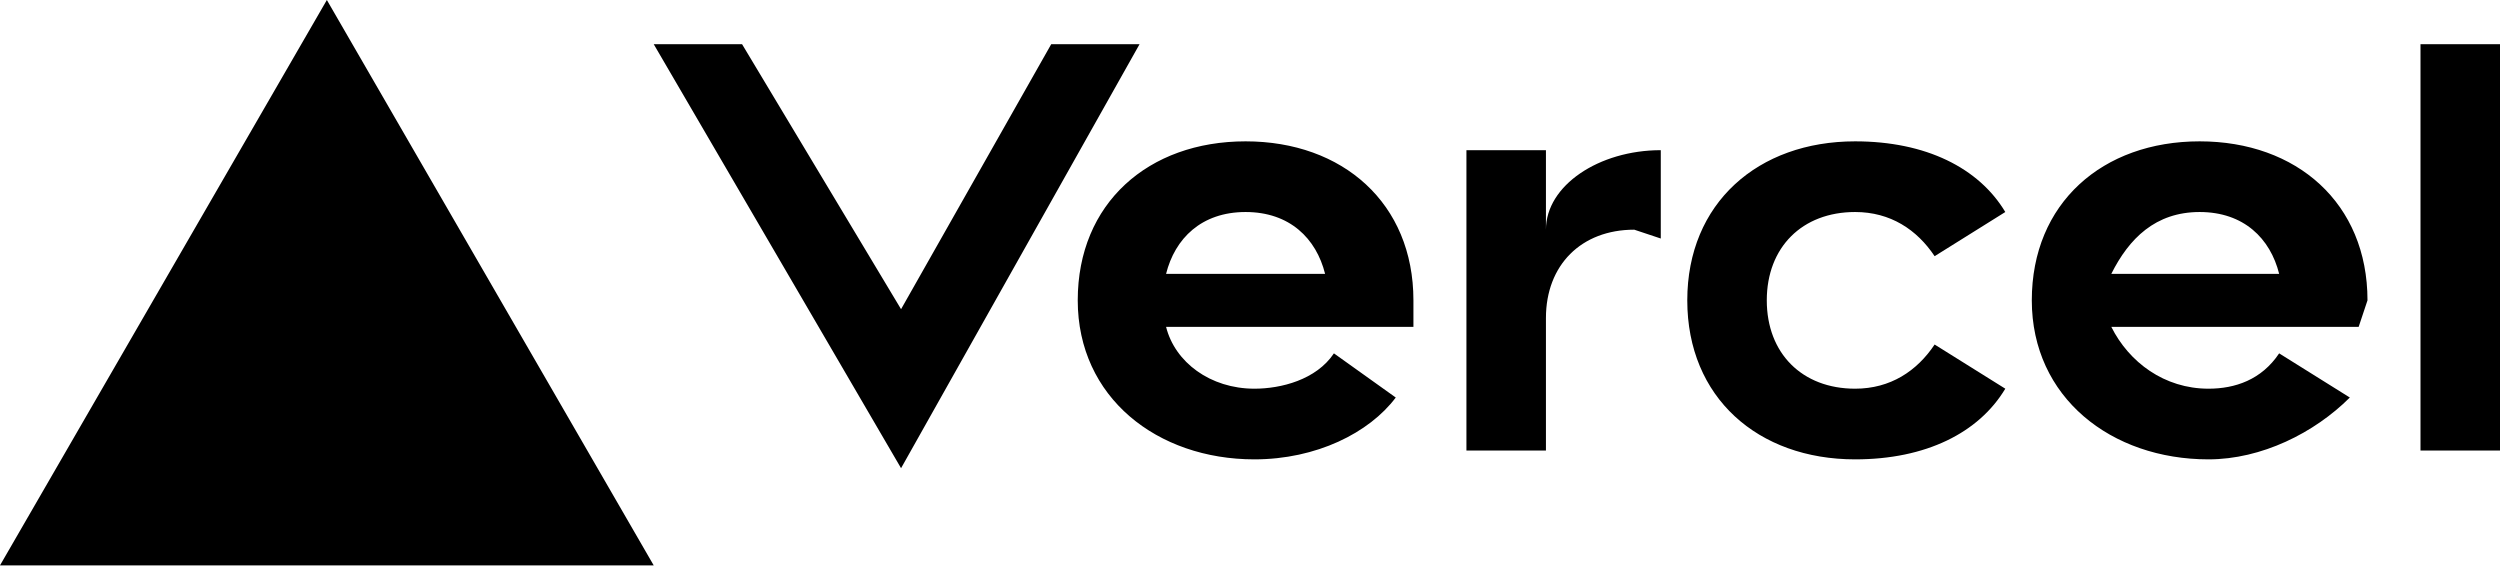
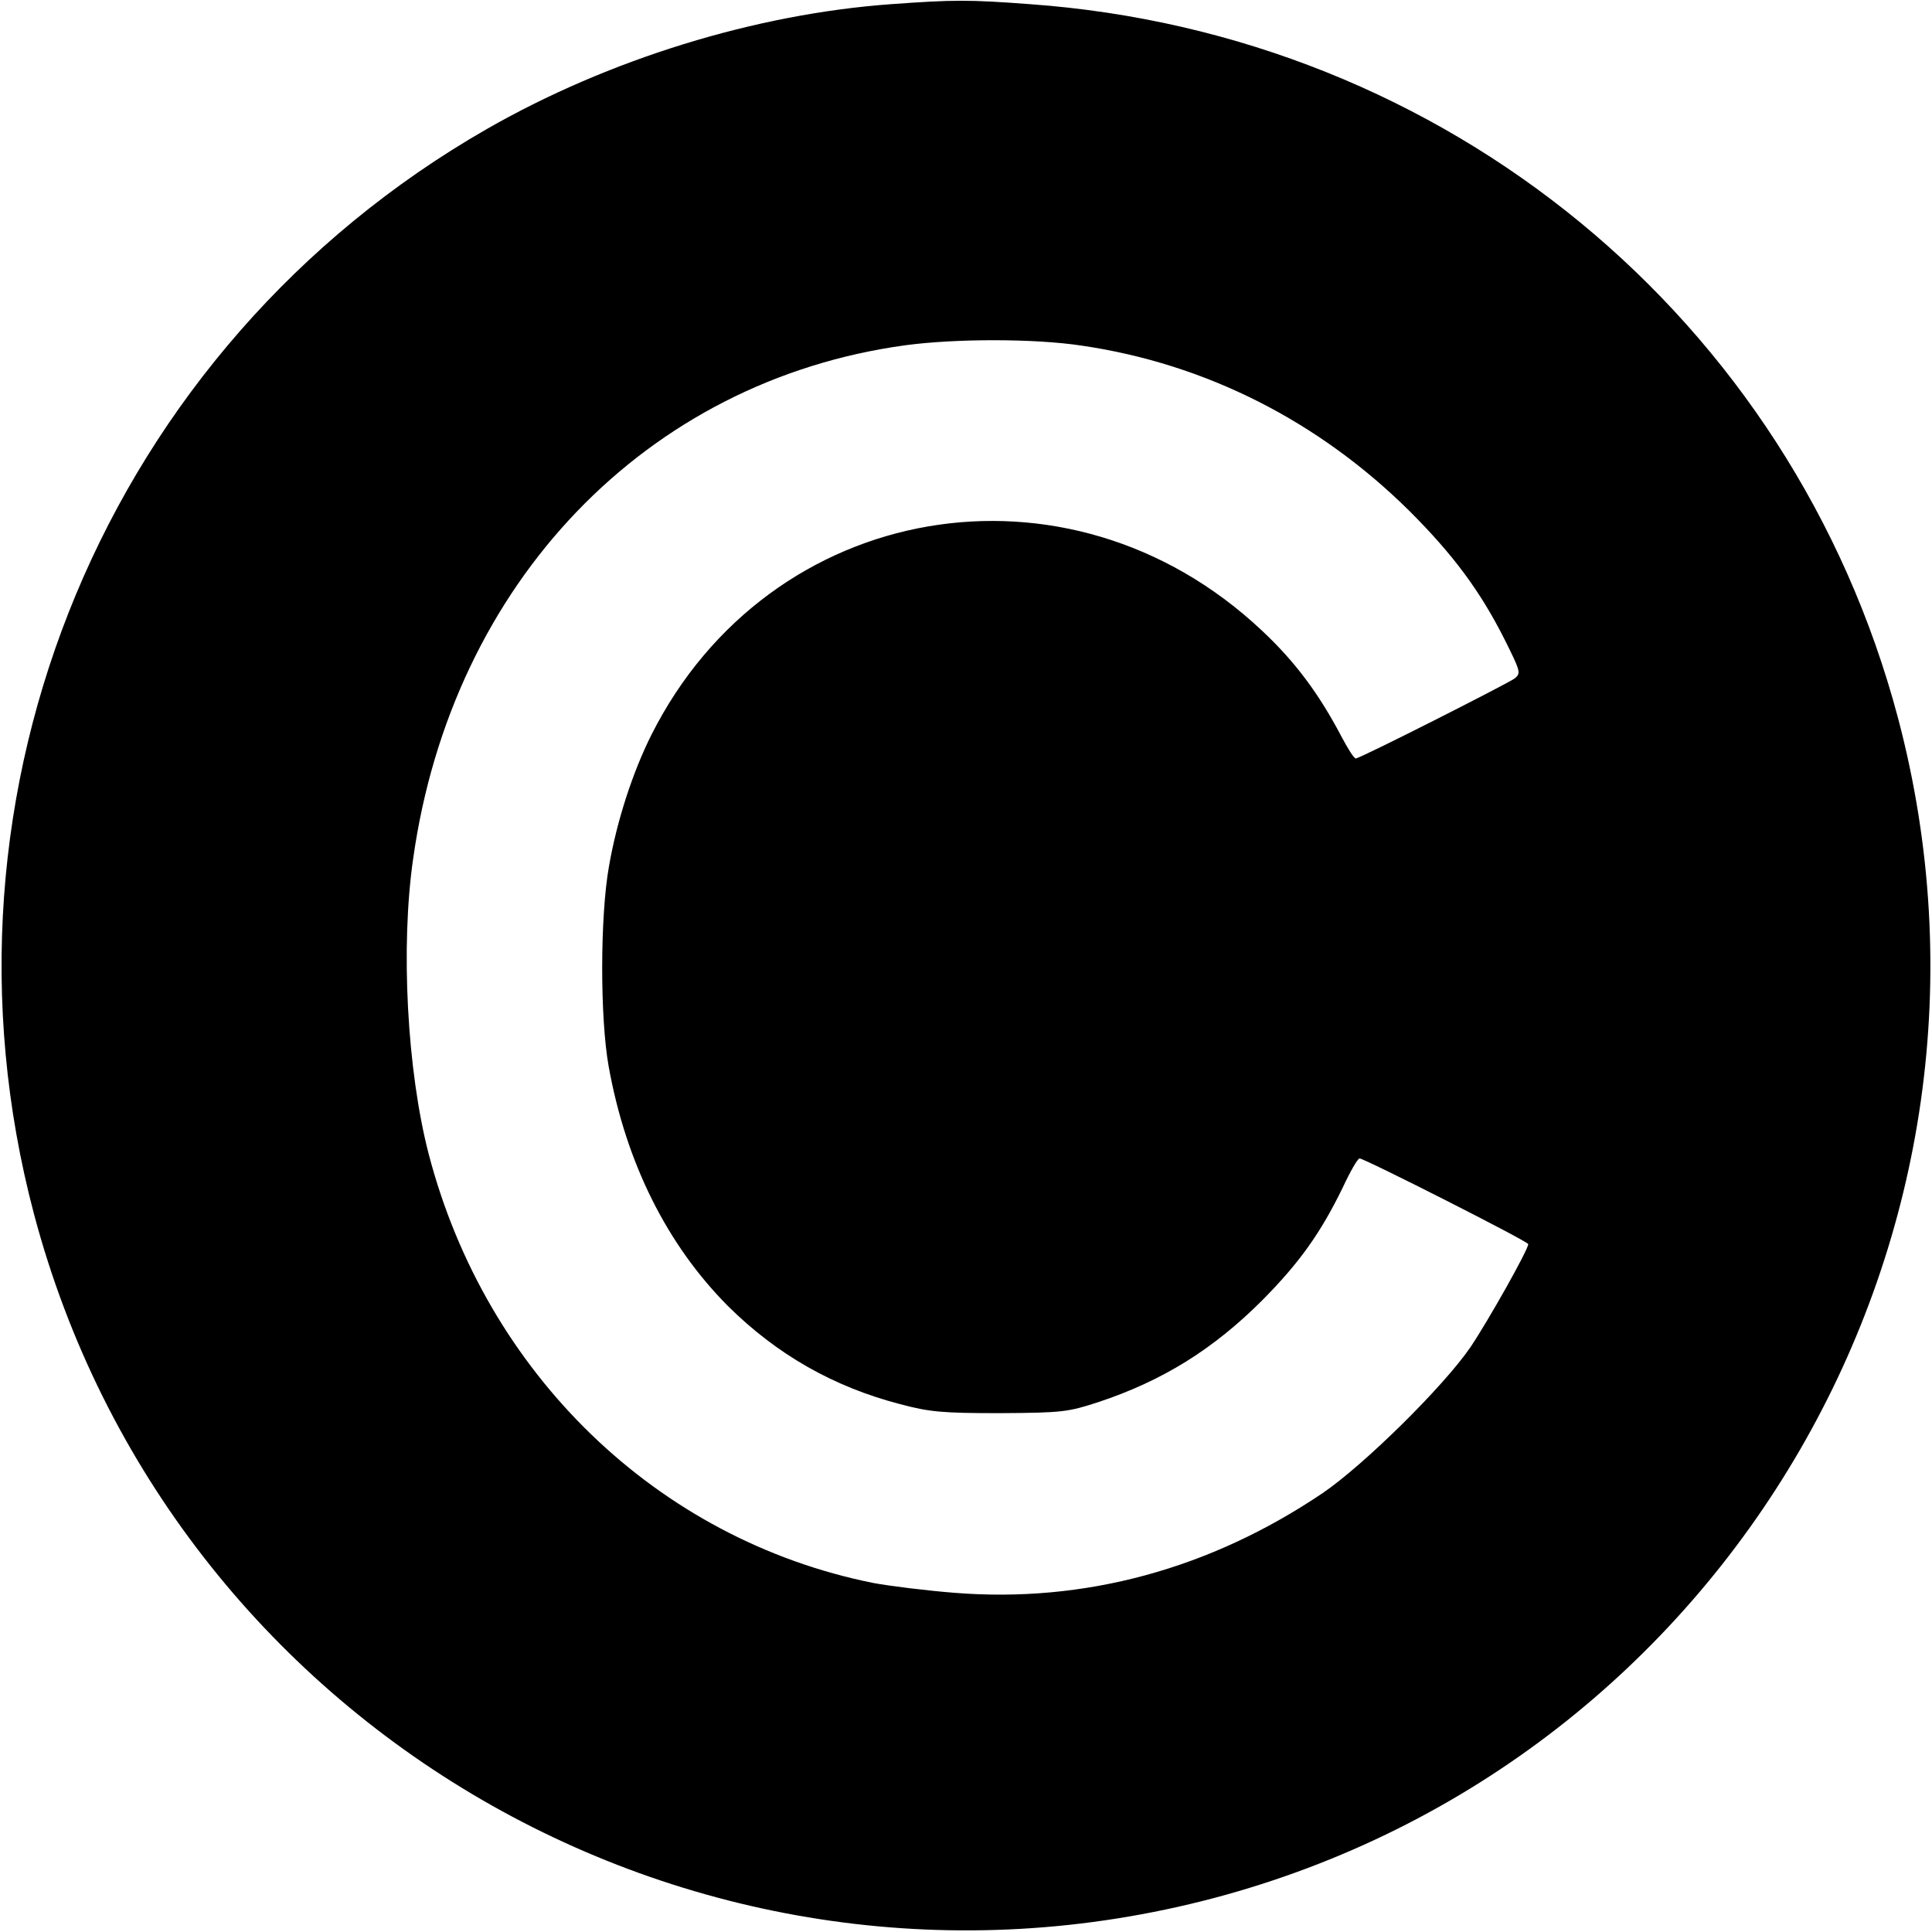
- <svg xmlns="http://www.w3.org/2000/svg" fill="none" viewBox="0 0 283 64">
-   <path fill="black" d="M141 16c-11 0-19 7-19 18s9 18 20 18c7 0 13-3 16-7l-7-5c-2 3-6 4-9 4-5 0-9-3-10-7h28v-3c0-11-8-18-19-18zm-9 15c1-4 4-7 9-7s8 3 9 7h-18zm117-15c-11 0-19 7-19 18s9 18 20 18c6 0 12-3 16-7l-8-5c-2 3-5 4-8 4-5 0-9-3-11-7h28l1-3c0-11-8-18-19-18zm-10 15c2-4 5-7 10-7s8 3 9 7h-19zm-39 3c0 6 4 10 10 10 4 0 7-2 9-5l8 5c-3 5-9 8-17 8-11 0-19-7-19-18s8-18 19-18c8 0 14 3 17 8l-8 5c-2-3-5-5-9-5-6 0-10 4-10 10zm83-29v46h-9V5h9zM37 0l37 64H0L37 0zm92 5-27 48L74 5h10l18 30 17-30h10zm59 12v10l-3-1c-6 0-10 4-10 10v15h-9V17h9v9c0-5 6-9 13-9z" />
+ <svg xmlns="http://www.w3.org/2000/svg" version="1.0" width="512pt" height="512pt" viewBox="0 0 512 512" preserveAspectRatio="xMidYMid meet">
+   <g transform="translate(0,512) scale(0.1,-0.1)" fill="#000000" stroke="none">
+     <path d="M2362 5109 c-360 -26 -749 -146 -1072 -331 -1006 -577 -1497 -1753 -1200 -2875 361 -1362 1762 -2174 3127 -1813 1362 361 2174 1762 1813 3127 -281 1059 -1198 1813 -2301 1892 -160 12 -202 12 -367 0z m505 -905 c328 -48 628 -200 869 -439 114 -114 186 -210 251 -339 43 -86 44 -90 27 -104 -23 -16 -410 -212 -421 -212 -5 0 -21 26 -38 58 -60 114 -123 199 -212 282 -512 481 -1304 345 -1617 -278 -49 -98 -91 -226 -112 -347 -24 -133 -24 -403 -1 -531 46 -256 155 -473 316 -635 129 -128 279 -214 456 -260 78 -21 113 -24 265 -24 165 1 180 3 260 29 172 57 306 141 435 270 98 99 154 177 213 298 20 43 40 78 45 78 13 0 447 -220 447 -227 0 -15 -106 -203 -153 -273 -72 -105 -282 -312 -392 -387 -298 -201 -631 -292 -977 -264 -75 6 -171 18 -214 26 -572 115 -1026 554 -1178 1137 -57 220 -75 549 -41 783 103 730 617 1266 1304 1360 134 18 343 18 468 -1z" />
+   </g>
</svg>
